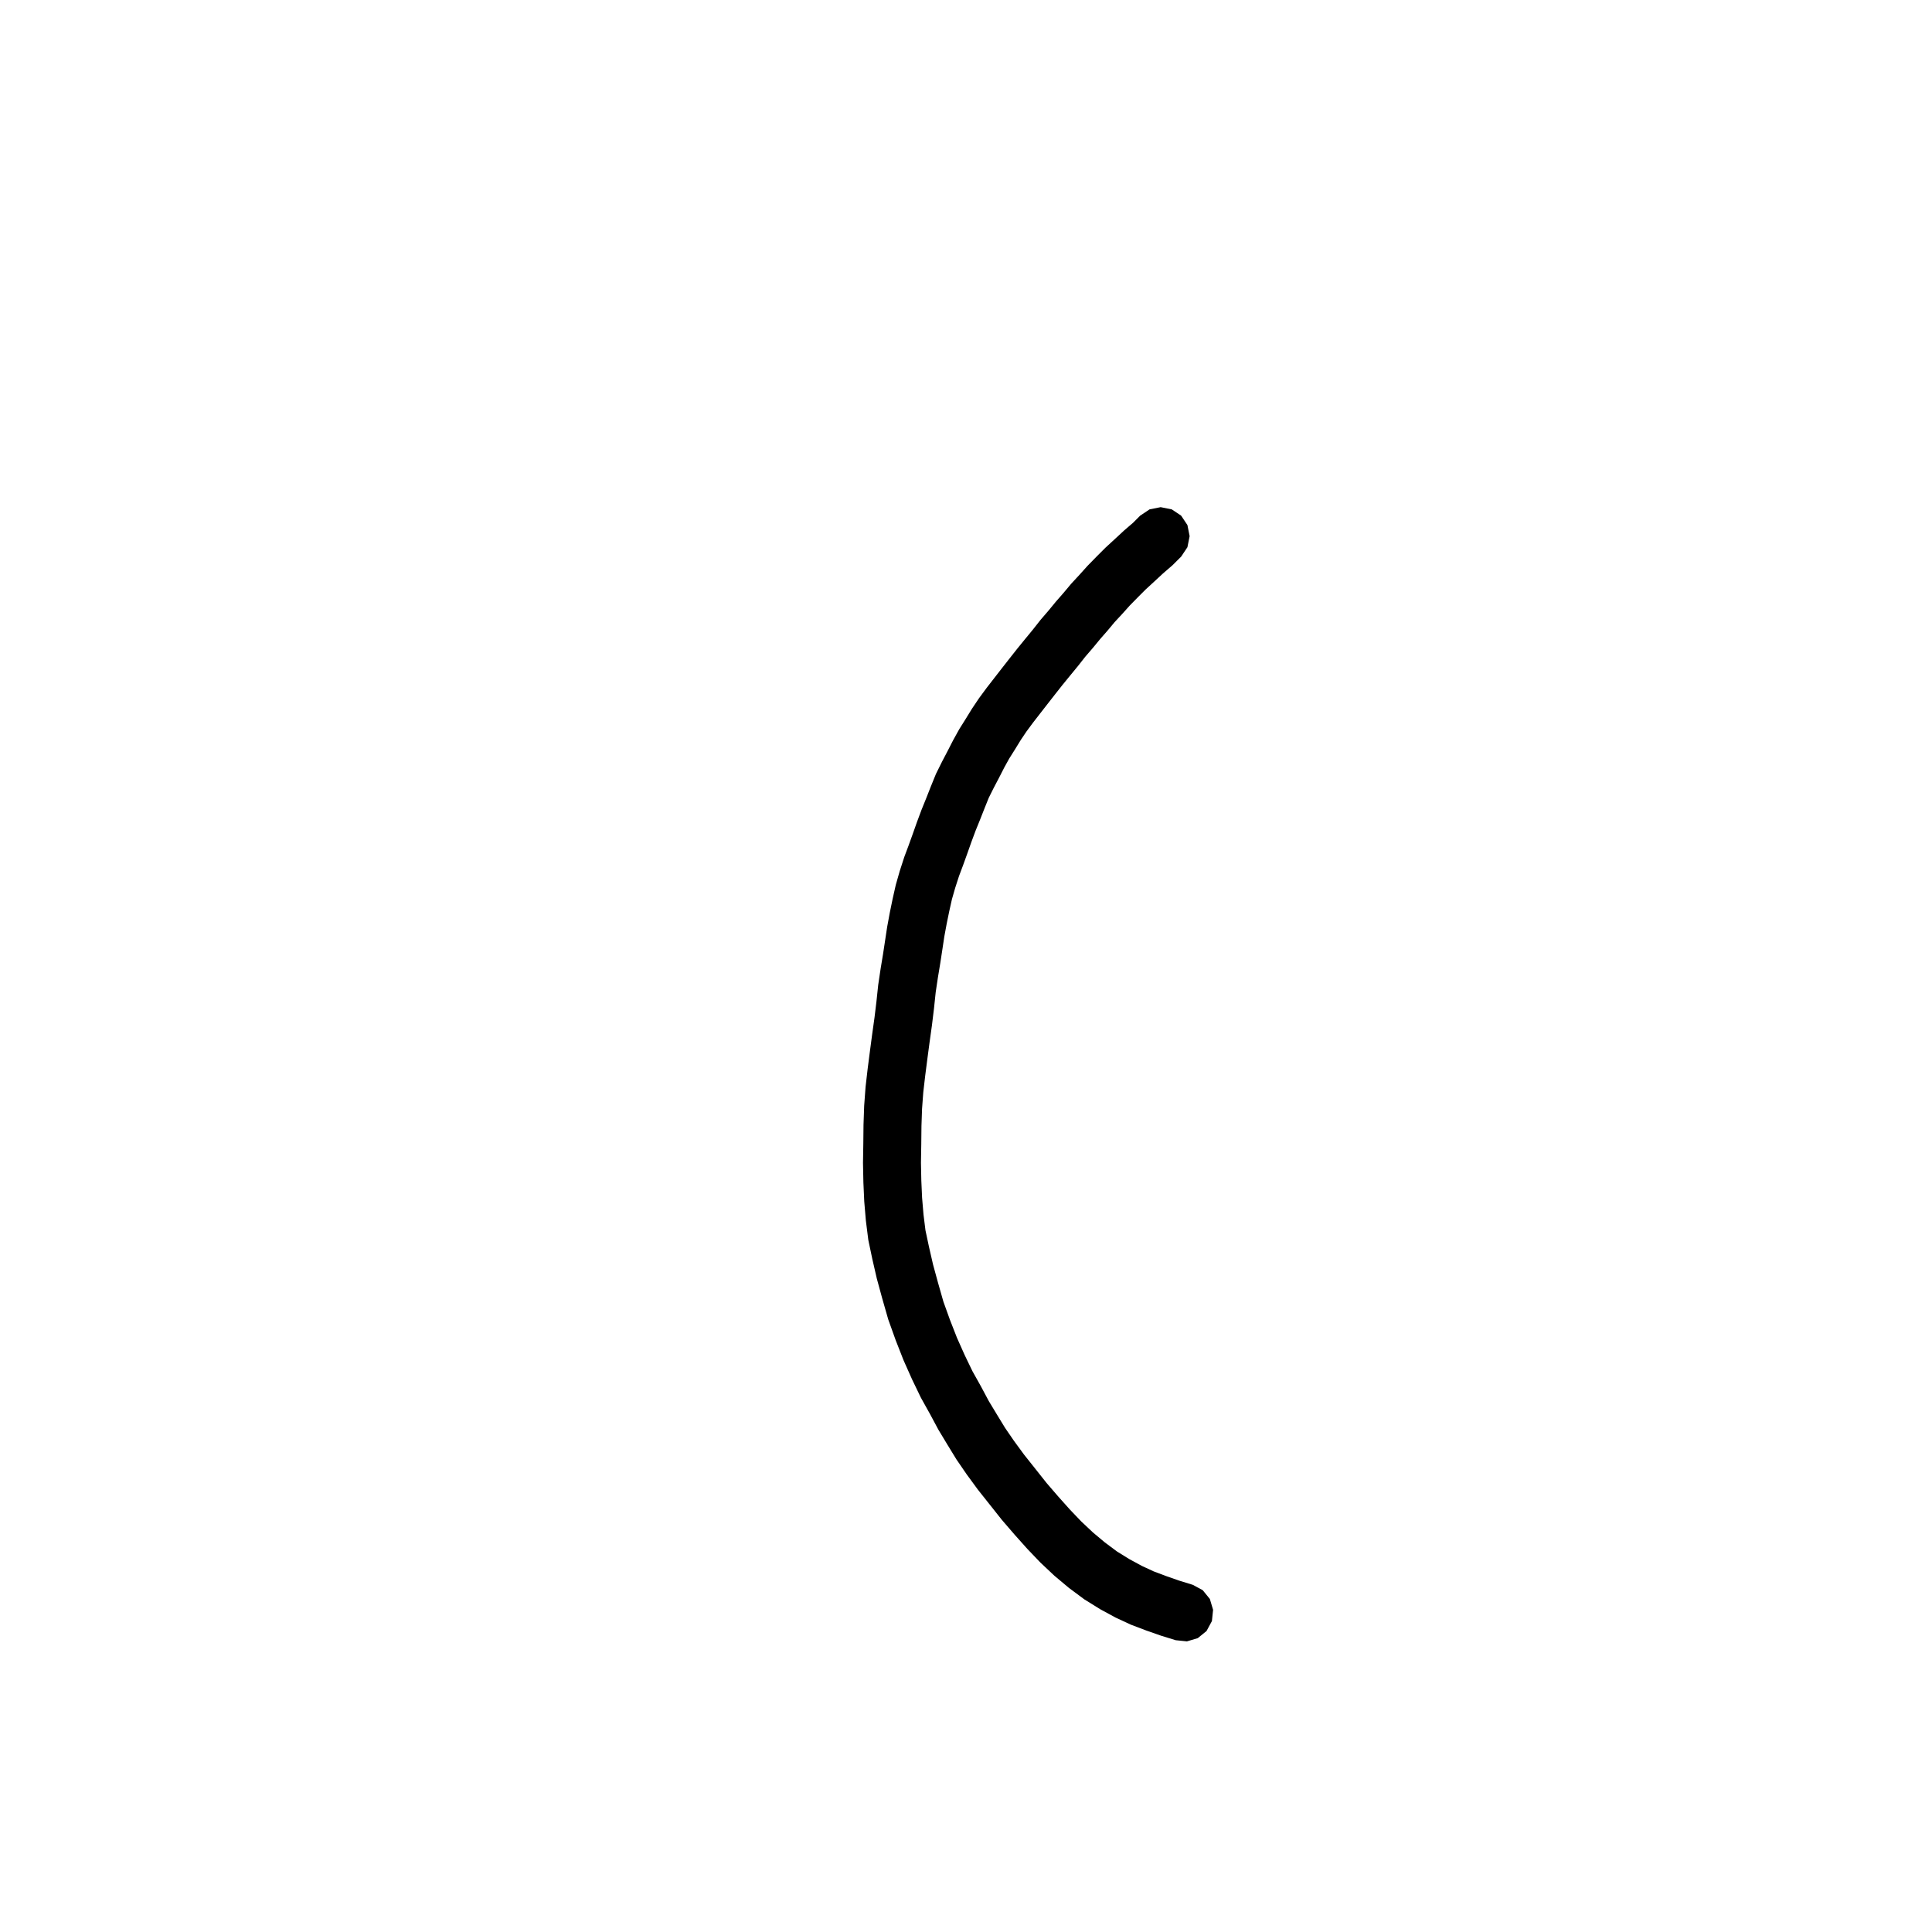
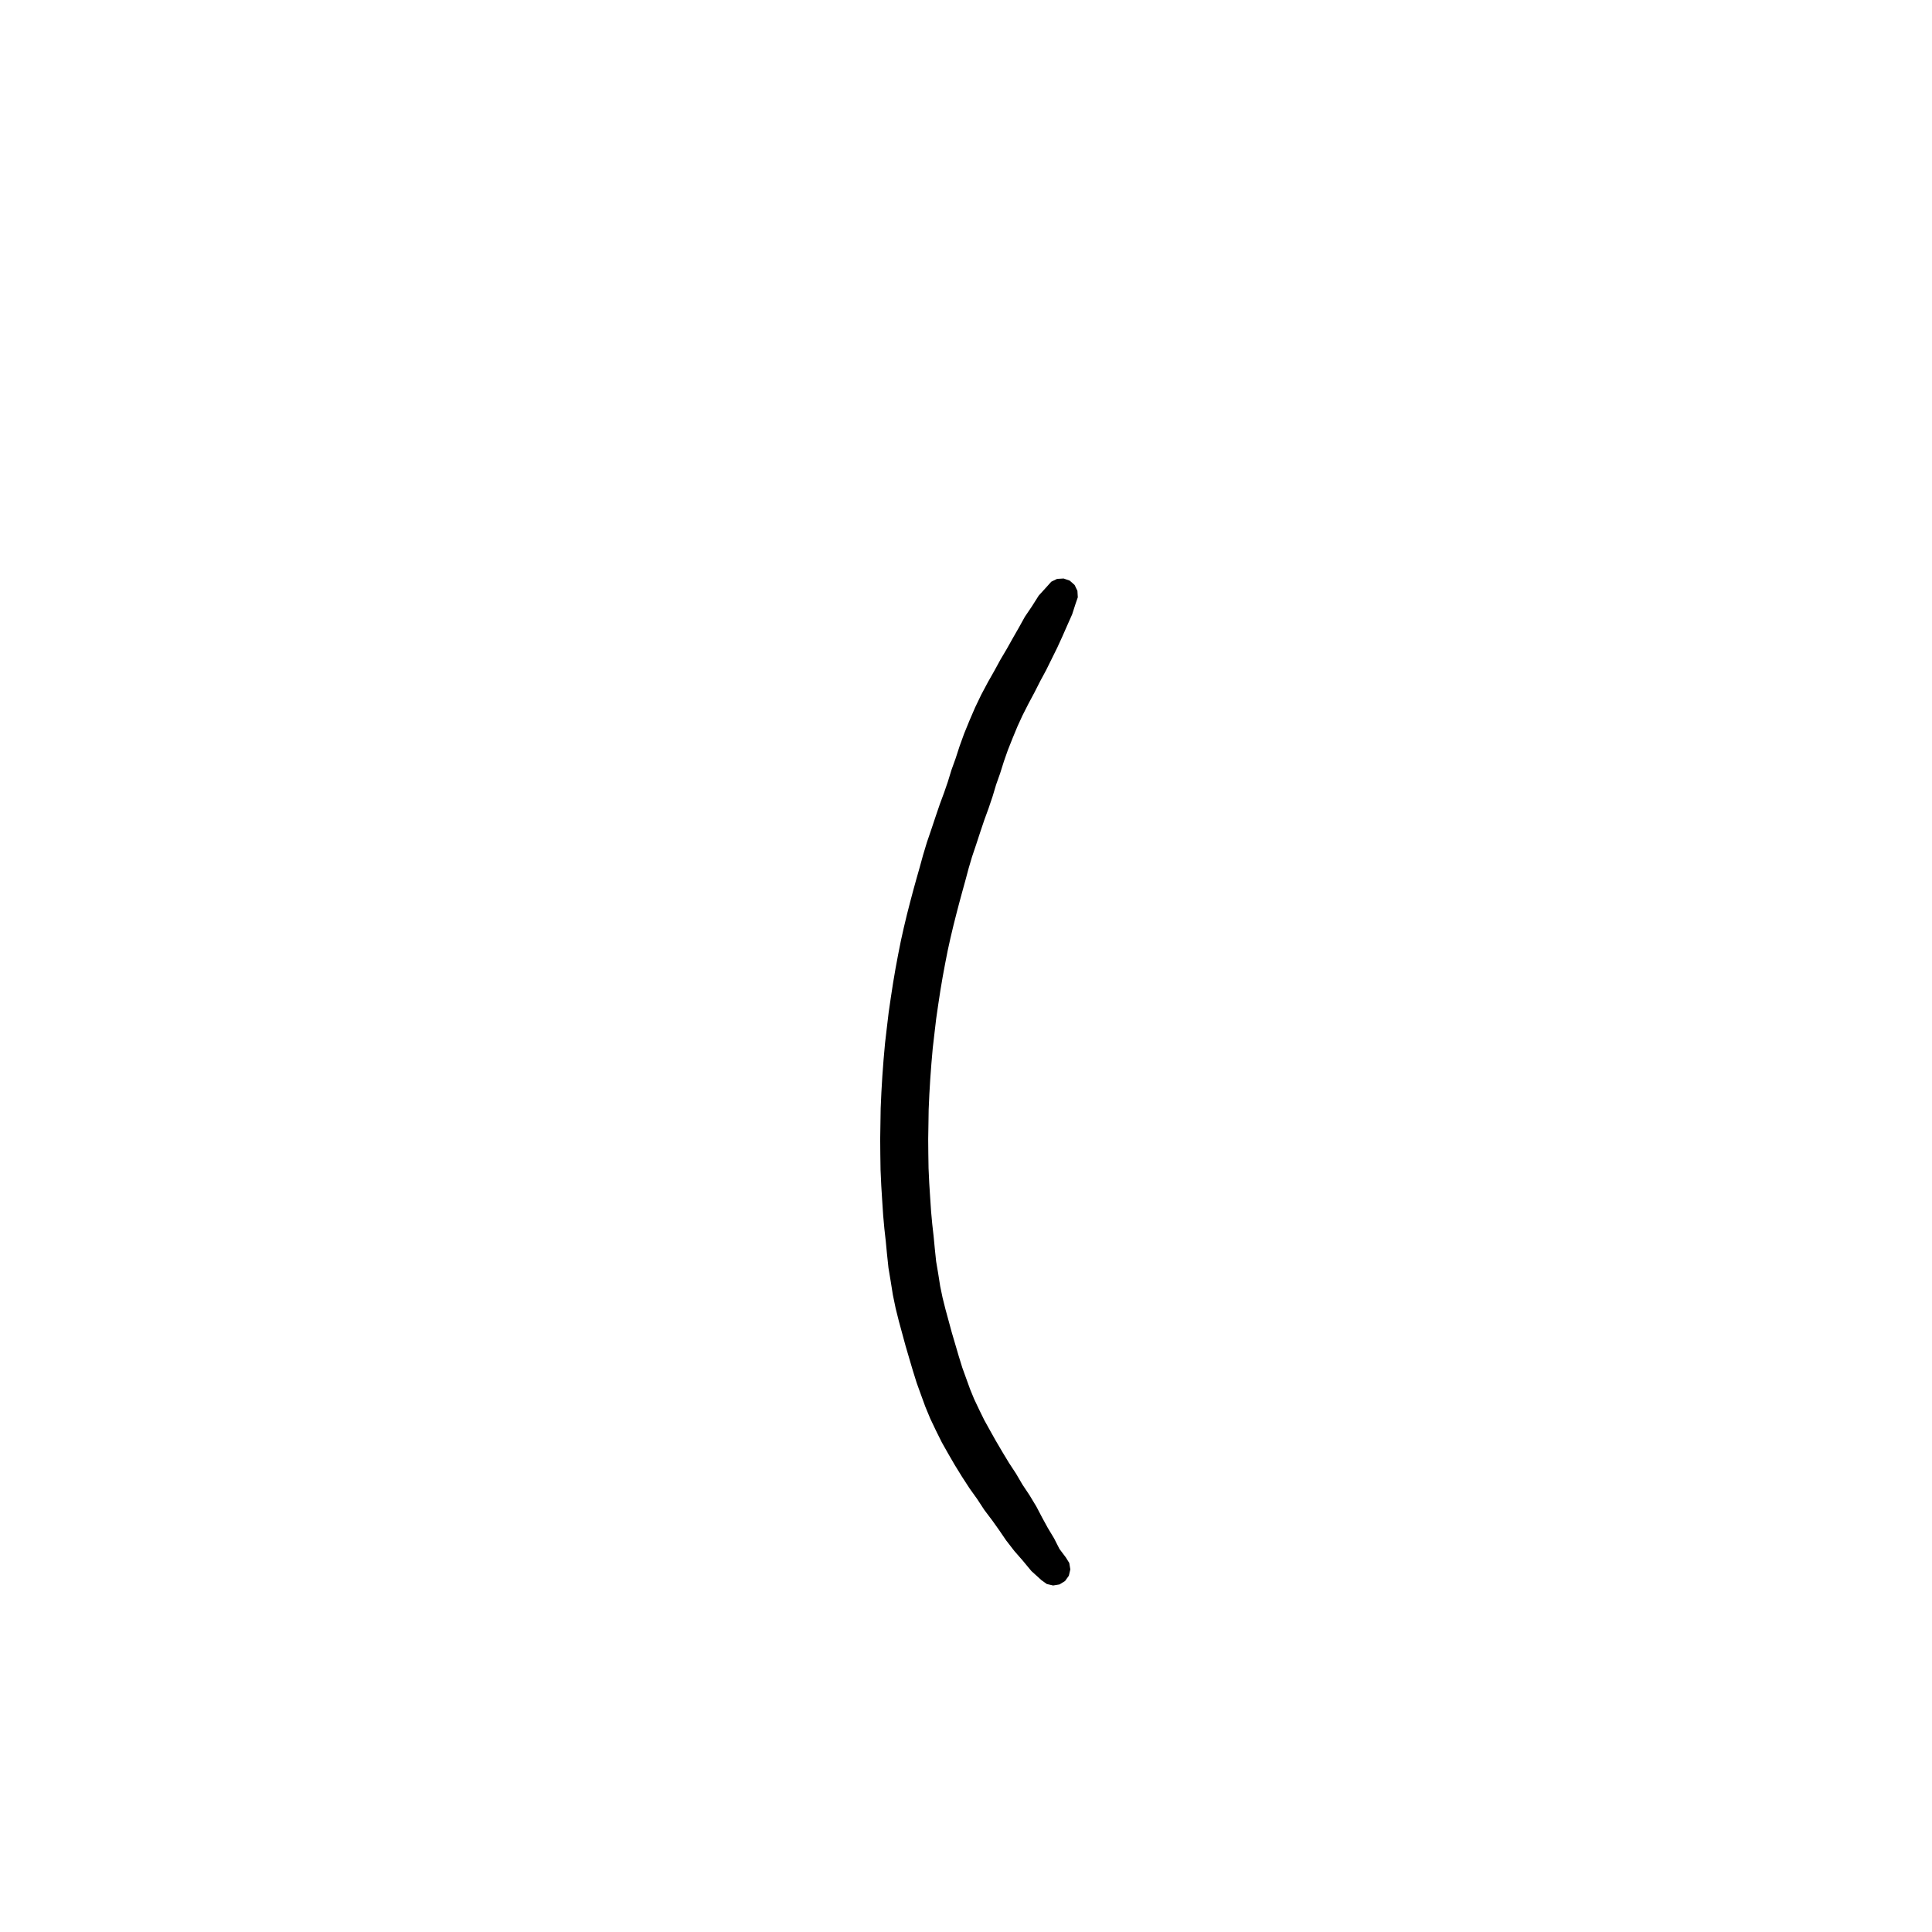
<svg xmlns="http://www.w3.org/2000/svg" viewBox="0 0 300 300" width="300" height="300">
-   <path d="M 177.043 80.07 L 175.947 81.171 L 174.589 82.338 L 173.198 83.627 L 171.682 85.022 L 170.267 86.435 L 168.857 87.878 L 167.613 89.262 L 166.32 90.659 L 165.143 92.067 L 163.971 93.407 L 162.826 94.798 L 161.593 96.233 L 160.362 97.793 L 159.164 99.249 L 157.934 100.76 L 156.705 102.318 L 155.504 103.854 L 154.376 105.305 L 153.22 106.795 L 152.025 108.413 L 150.921 110.057 L 149.967 111.609 L 148.958 113.218 L 148.01 114.927 L 147.147 116.612 L 146.275 118.277 L 145.331 120.182 L 144.542 122.12 L 143.819 123.956 L 143.091 125.753 L 142.371 127.684 L 141.729 129.503 L 141.098 131.251 L 140.417 133.075 L 139.71 135.258 L 139.097 137.404 L 138.608 139.572 L 138.171 141.696 L 137.76 143.92 L 137.445 145.995 L 137.128 148.083 L 136.746 150.396 L 136.366 152.949 L 136.095 155.508 L 135.792 158.011 L 135.424 160.643 L 135.079 163.245 L 134.732 165.938 L 134.407 168.755 L 134.188 171.699 L 134.085 174.656 L 134.055 177.586 L 134.006 180.574 L 134.067 183.613 L 134.201 186.57 L 134.45 189.521 L 134.83 192.535 L 135.459 195.53 L 136.154 198.549 L 136.994 201.631 L 137.924 204.876 L 139.088 208.124 L 140.302 211.219 L 141.62 214.178 L 143.006 217.051 L 144.411 219.571 L 145.716 222.008 L 147.121 224.338 L 148.529 226.638 L 150.11 228.943 L 151.863 231.334 L 153.692 233.637 L 155.574 236.011 L 157.556 238.31 L 159.527 240.515 L 161.557 242.637 L 163.729 244.682 L 165.98 246.568 L 168.373 248.347 L 170.833 249.876 L 173.25 251.187 L 175.64 252.293 L 178.011 253.193 L 180.268 253.982 L 182.559 254.69 L 184.305 254.871 L 185.988 254.37 L 187.351 253.263 L 188.186 251.718 L 188.367 249.972 L 187.866 248.289 L 186.759 246.926 L 185.215 246.091 L 183.079 245.432 L 181.091 244.737 L 179.126 243.996 L 177.297 243.149 L 175.358 242.097 L 173.443 240.911 L 171.56 239.506 L 169.708 237.955 L 167.896 236.249 L 166.137 234.407 L 164.319 232.373 L 162.512 230.278 L 160.742 228.043 L 159.016 225.873 L 157.448 223.732 L 156.08 221.741 L 154.813 219.665 L 153.542 217.562 L 152.308 215.253 L 150.998 212.91 L 149.786 210.393 L 148.604 207.746 L 147.514 204.962 L 146.49 202.116 L 145.662 199.209 L 144.882 196.353 L 144.248 193.591 L 143.705 191.04 L 143.401 188.585 L 143.182 185.989 L 143.062 183.321 L 143.006 180.559 L 143.054 177.707 L 143.083 174.856 L 143.175 172.187 L 143.367 169.604 L 143.666 167.03 L 144.003 164.411 L 144.342 161.857 L 144.716 159.176 L 145.038 156.523 L 145.294 154.083 L 145.637 151.792 L 146.016 149.495 L 146.344 147.345 L 146.635 145.416 L 147.004 143.421 L 147.407 141.463 L 147.818 139.627 L 148.317 137.887 L 148.919 136.027 L 149.546 134.355 L 150.205 132.528 L 150.832 130.754 L 151.48 129.013 L 152.177 127.294 L 152.9 125.458 L 153.536 123.88 L 154.292 122.367 L 155.139 120.751 L 155.955 119.156 L 156.706 117.798 L 157.611 116.359 L 158.493 114.923 L 159.381 113.599 L 160.394 112.229 L 161.483 110.827 L 162.602 109.388 L 163.783 107.877 L 164.957 106.388 L 166.129 104.95 L 167.372 103.437 L 168.543 101.951 L 169.713 100.593 L 170.834 99.23 L 171.986 97.914 L 173.075 96.606 L 174.262 95.328 L 175.42 94.036 L 176.666 92.764 L 177.908 91.521 L 179.302 90.24 L 180.586 89.049 L 182.061 87.775 L 183.407 86.434 L 184.382 84.974 L 184.725 83.252 L 184.382 81.53 L 183.407 80.07 L 181.947 79.095 L 180.225 78.752 L 178.503 79.095 Z" fill="black" fill-rule="nonzero" />
+   <path d="M 162.568 91.081 L 161.292 92.485 L 160.22 94.178 L 159.141 95.771 L 158.207 97.458 L 157.276 99.082 L 156.34 100.751 L 155.359 102.409 L 154.413 104.142 L 153.383 105.961 L 152.348 107.91 L 151.415 109.855 L 150.561 111.836 L 149.712 113.911 L 149.001 115.878 L 148.393 117.751 L 147.741 119.561 L 147.181 121.39 L 146.608 123.054 L 145.947 124.84 L 145.287 126.772 L 144.626 128.757 L 143.931 130.79 L 143.328 132.794 L 142.804 134.699 L 142.288 136.516 L 141.802 138.274 L 141.335 140.035 L 140.847 141.935 L 140.358 143.975 L 139.903 146.013 L 139.469 148.187 L 139.057 150.387 L 138.682 152.597 L 138.327 154.899 L 137.989 157.222 L 137.708 159.587 L 137.427 161.994 L 137.2 164.547 L 137.013 167.059 L 136.864 169.555 L 136.751 172.077 L 136.713 174.482 L 136.677 176.84 L 136.695 179.194 L 136.731 181.651 L 136.843 184.126 L 136.99 186.46 L 137.137 188.713 L 137.326 190.804 L 137.545 192.762 L 137.726 194.663 L 137.959 196.869 L 138.301 198.917 L 138.642 201.061 L 139.076 203.156 L 139.577 205.162 L 140.097 207.075 L 140.617 208.989 L 141.173 210.885 L 141.729 212.77 L 142.347 214.751 L 142.998 216.55 L 143.683 218.429 L 144.447 220.272 L 145.339 222.149 L 146.256 223.99 L 147.264 225.777 L 148.254 227.481 L 149.387 229.32 L 150.583 231.159 L 151.723 232.75 L 152.857 234.48 L 154.095 236.12 L 155.139 237.588 L 156.224 239.18 L 157.506 240.837 L 158.78 242.294 L 160.162 243.959 L 161.723 245.373 L 162.542 245.962 L 163.525 246.193 L 164.522 246.031 L 165.38 245.499 L 165.969 244.679 L 166.2 243.696 L 166.037 242.7 L 165.506 241.842 L 164.516 240.523 L 163.675 238.873 L 162.69 237.232 L 161.822 235.646 L 160.94 233.959 L 159.871 232.184 L 158.777 230.544 L 157.761 228.813 L 156.678 227.161 L 155.652 225.465 L 154.635 223.733 L 153.73 222.122 L 152.843 220.521 L 152.047 218.9 L 151.263 217.243 L 150.642 215.733 L 150.016 214.005 L 149.428 212.379 L 148.88 210.607 L 148.342 208.776 L 147.806 206.955 L 147.306 205.116 L 146.805 203.276 L 146.359 201.492 L 145.992 199.725 L 145.676 197.715 L 145.362 195.864 L 145.158 193.916 L 144.974 191.991 L 144.756 190.051 L 144.581 188.134 L 144.437 185.978 L 144.292 183.72 L 144.185 181.423 L 144.149 179.106 L 144.13 176.869 L 144.167 174.599 L 144.202 172.304 L 144.307 169.944 L 144.45 167.557 L 144.627 165.15 L 144.837 162.748 L 145.103 160.454 L 145.369 158.192 L 145.687 155.997 L 146.025 153.78 L 146.378 151.69 L 146.768 149.591 L 147.172 147.538 L 147.591 145.641 L 148.049 143.709 L 148.509 141.893 L 148.953 140.193 L 149.414 138.489 L 149.919 136.662 L 150.414 134.814 L 150.942 133.028 L 151.594 131.09 L 152.245 129.103 L 152.86 127.282 L 153.512 125.497 L 154.141 123.627 L 154.674 121.848 L 155.298 120.087 L 155.891 118.208 L 156.492 116.494 L 157.246 114.598 L 157.995 112.79 L 158.774 111.091 L 159.671 109.323 L 160.645 107.498 L 161.521 105.77 L 162.435 104.076 L 163.322 102.283 L 164.175 100.555 L 164.954 98.853 L 165.696 97.167 L 166.483 95.398 L 167.029 93.705 L 167.361 92.751 L 167.303 91.744 L 166.864 90.834 L 166.111 90.163 L 165.157 89.83 L 164.149 89.888 L 163.24 90.327 Z" fill="black" fill-rule="nonzero" />
</svg>
